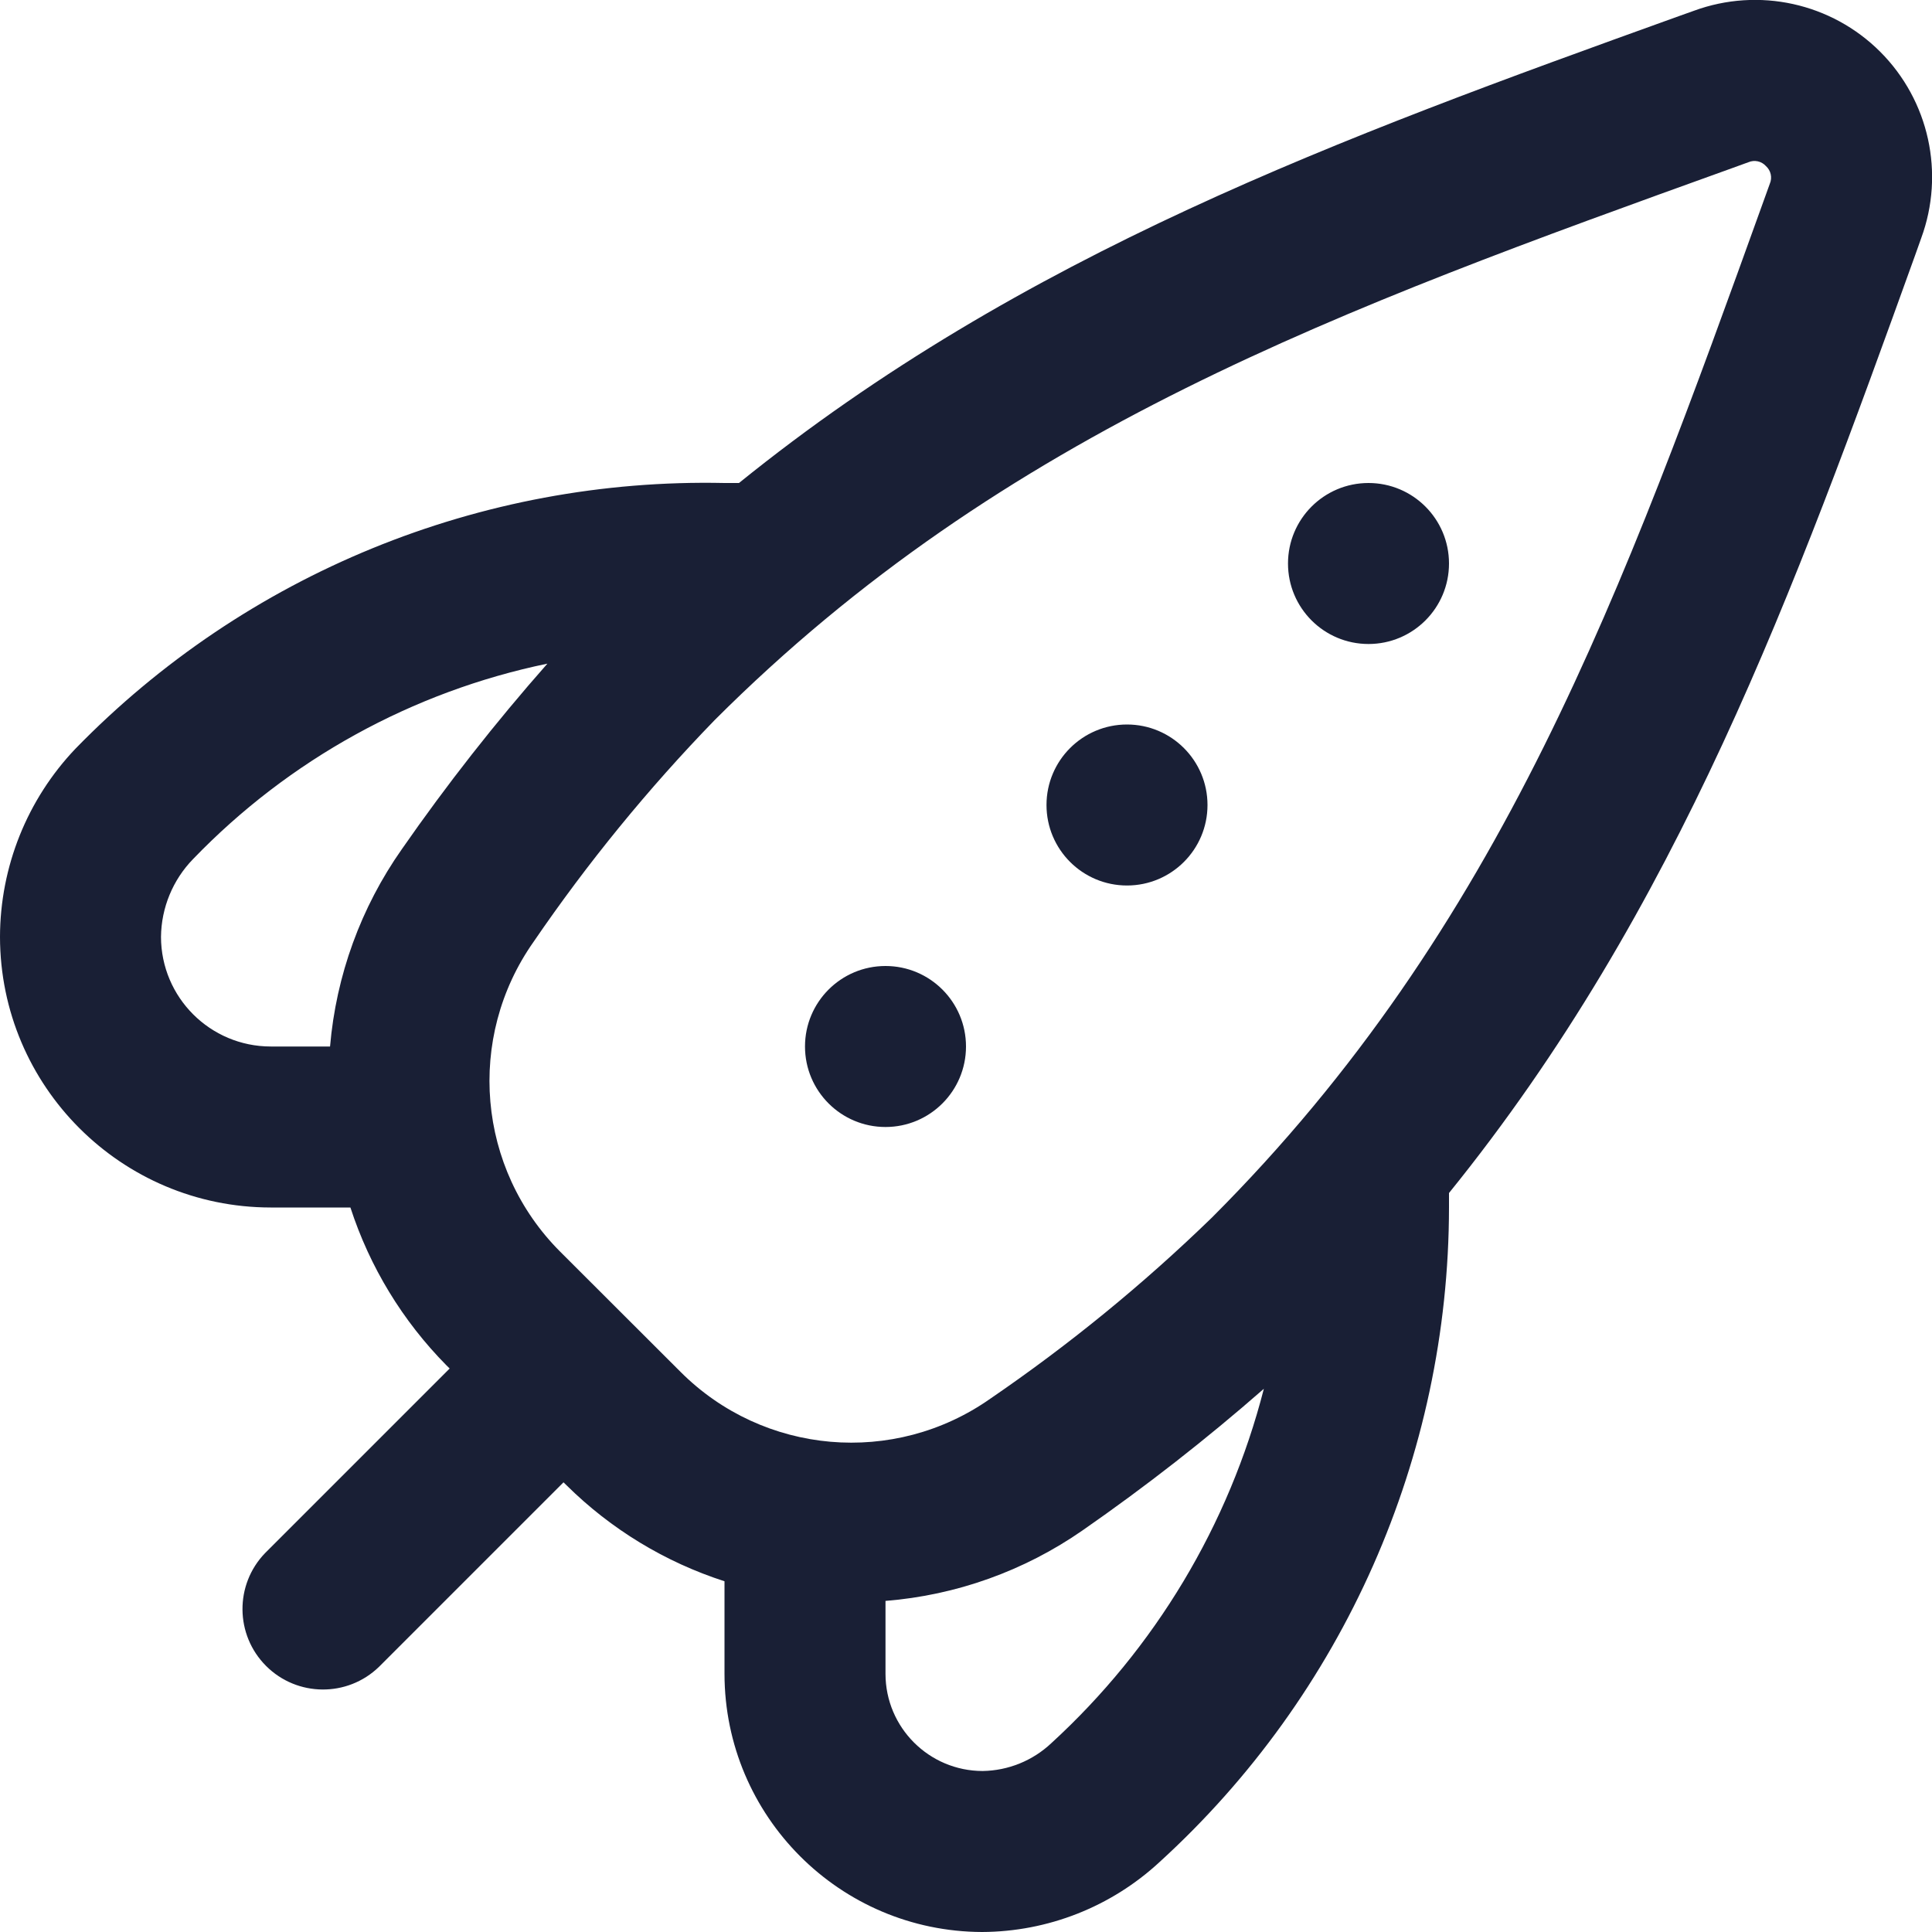
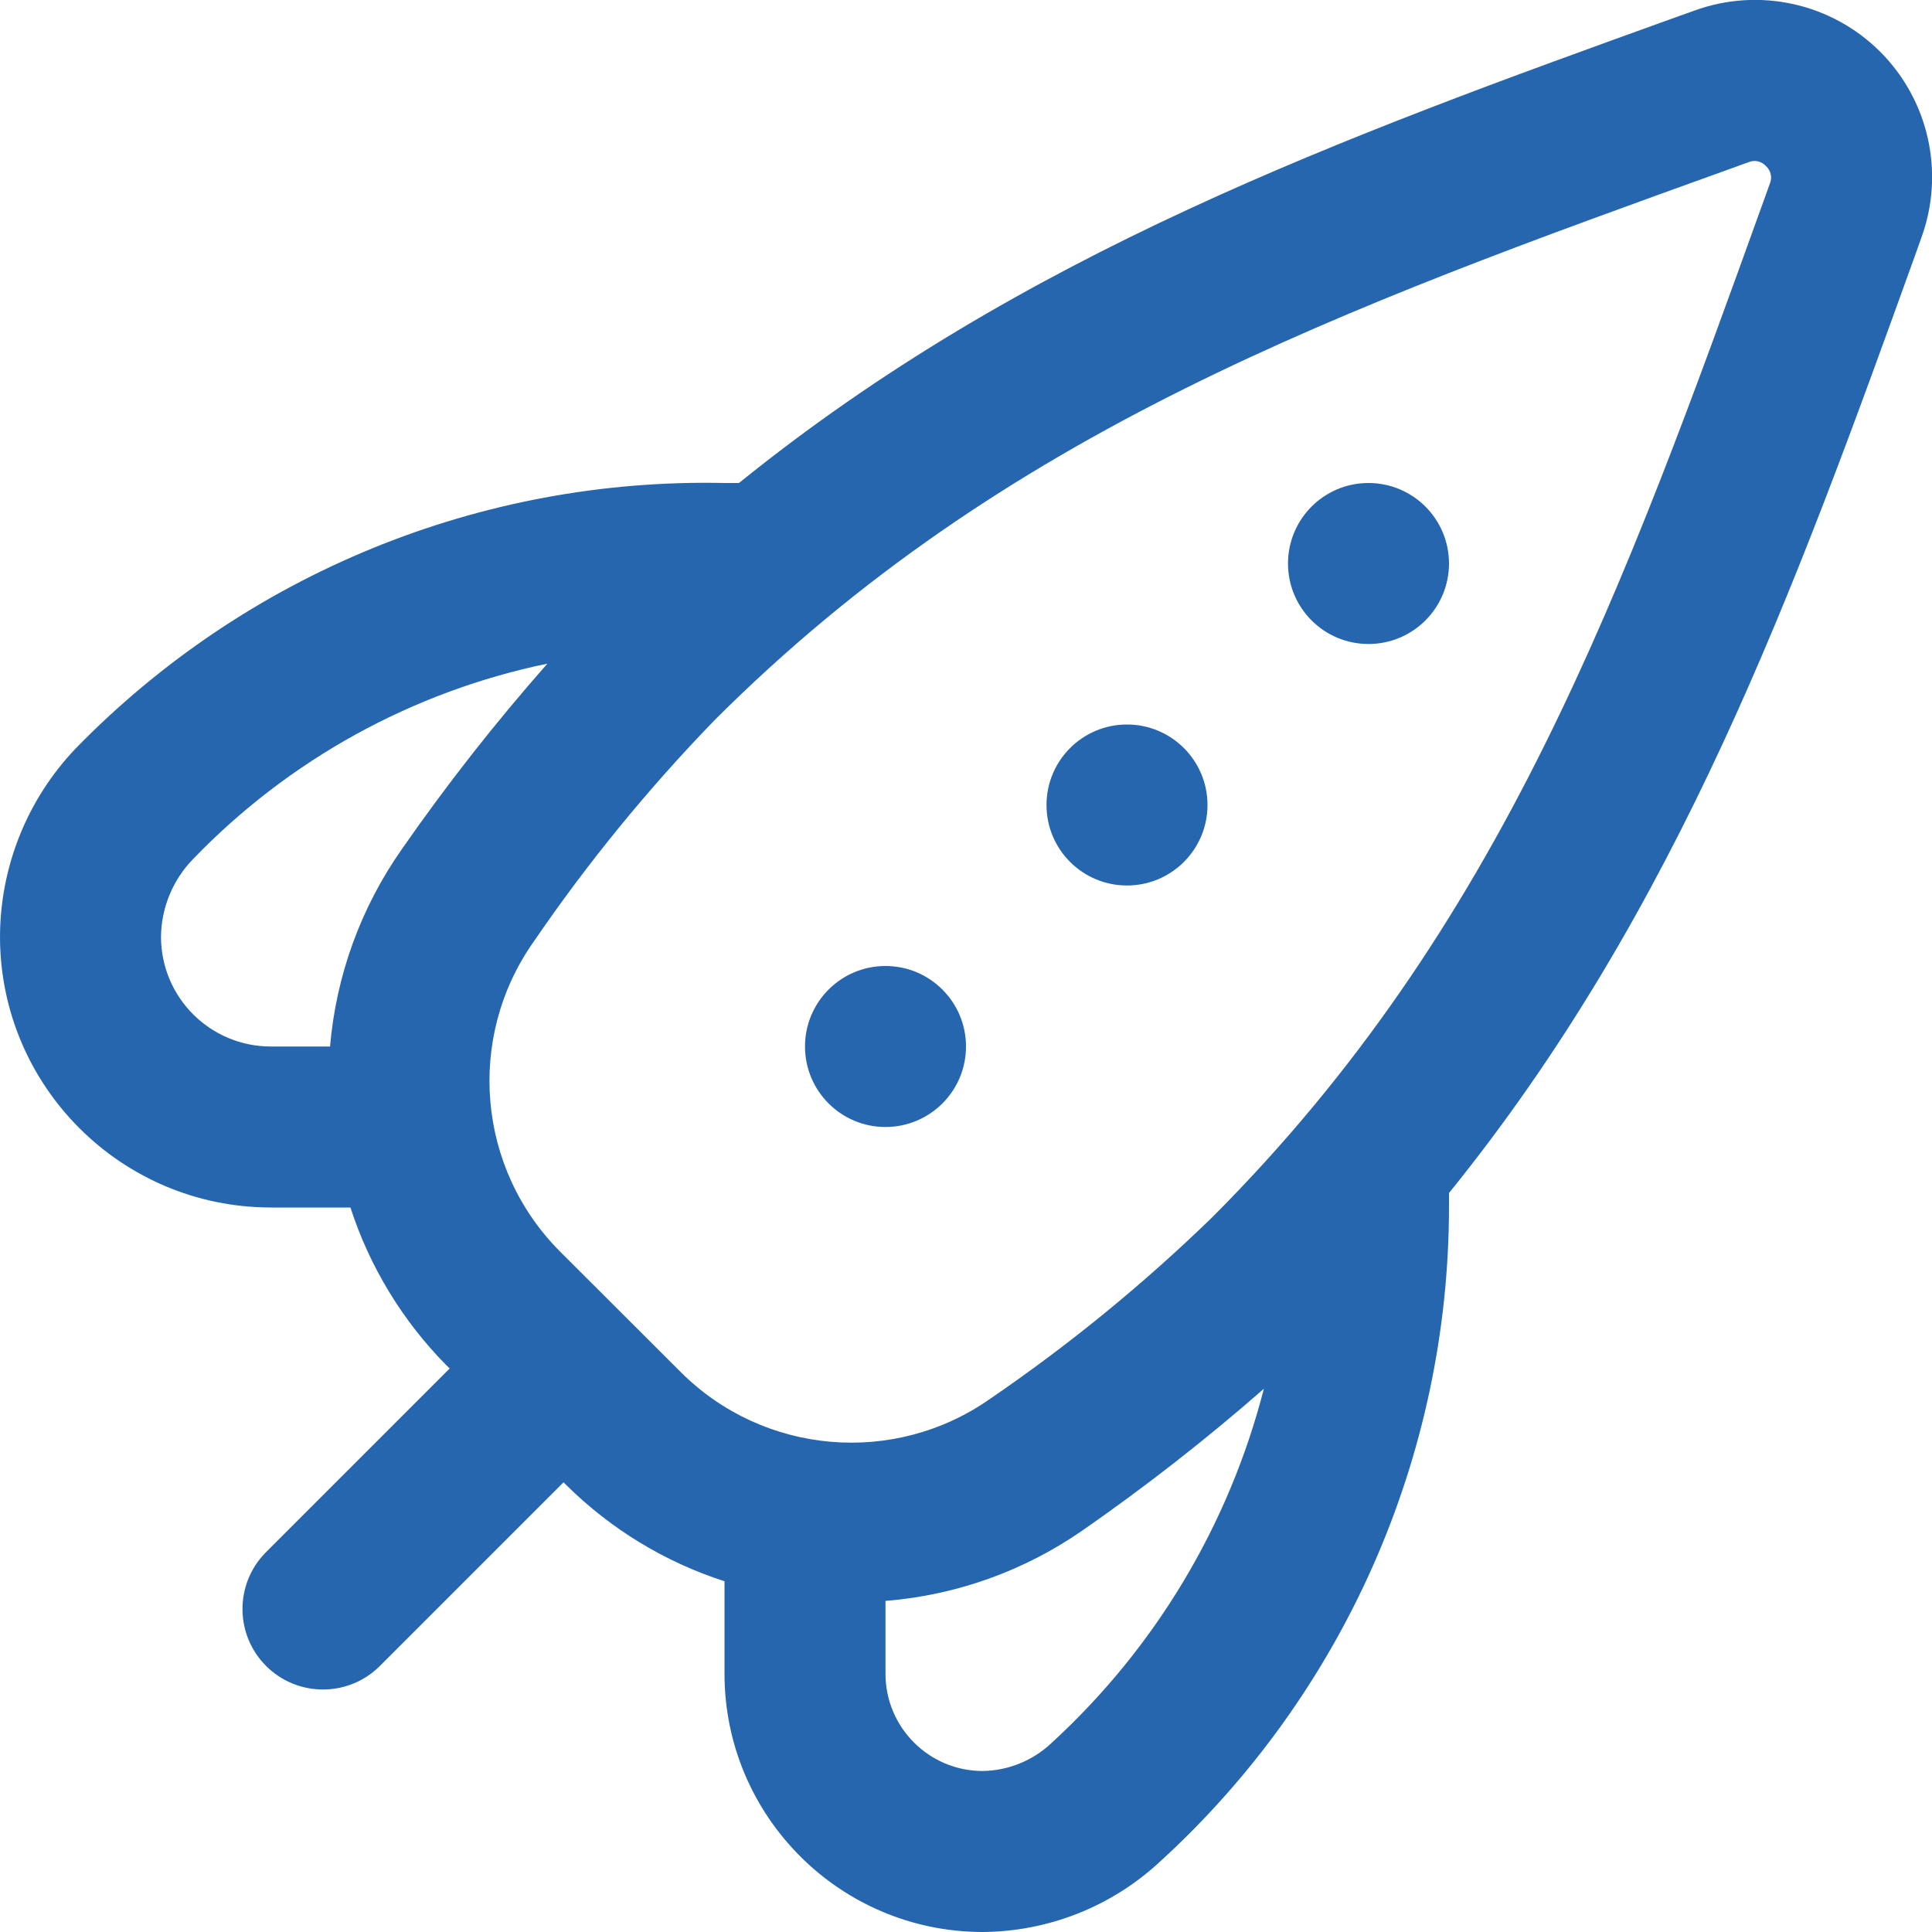
- <svg xmlns="http://www.w3.org/2000/svg" fill="#191f35" id="Layer_1" data-name="Layer 1" viewBox="0 0 24 24">
+ <svg xmlns="http://www.w3.org/2000/svg" fill="#2666af" id="Layer_1" data-name="Layer 1" viewBox="0 0 24 24">
  <path d="M18,7a1,1,0,1,1-1-1A1,1,0,0,1,18,7ZM14,9a1,1,0,1,0,1,1A1,1,0,0,0,14,9Zm-3,3a1,1,0,1,0,1,1A1,1,0,0,0,11,12ZM23.866,2.958l-.075.211C22.289,7.337,20.848,11.3,18,14.82V15a11.02,11.02,0,0,1-3.6,8.135,3.264,3.264,0,0,1-2.2.865A3.21,3.21,0,0,1,9,20.794V19.643a4.951,4.951,0,0,1-1.961-1.191L7,18.414,4.707,20.707a1,1,0,0,1-1.414-1.414L5.586,17l-.039-.038A4.98,4.98,0,0,1,4.353,15h-.99A3.366,3.366,0,0,1,0,11.638,3.4,3.4,0,0,1,.938,9.3,10.922,10.922,0,0,1,9,6h.18C12.7,3.153,16.66,1.712,20.826.211l.216-.077a2.2,2.2,0,0,1,2.824,2.824ZM3.363,13H4.1a5,5,0,0,1,.891-2.45A25.362,25.362,0,0,1,6.8,8.244a8.507,8.507,0,0,0-4.4,2.426A1.407,1.407,0,0,0,2,11.638,1.364,1.364,0,0,0,3.363,13ZM15.7,17.252a25.552,25.552,0,0,1-2.252,1.759A4.983,4.983,0,0,1,11,19.887v.907A1.208,1.208,0,0,0,12.207,22a1.271,1.271,0,0,0,.852-.345A9,9,0,0,0,15.7,17.252ZM21.937,2.063a.191.191,0,0,0-.217-.048l-.215.078C16.661,3.838,12.478,5.346,8.876,8.947A20.867,20.867,0,0,0,6.628,11.7a3,3,0,0,0,.333,3.851l1.492,1.49a3,3,0,0,0,3.849.334,20.817,20.817,0,0,0,2.751-2.248c3.6-3.6,5.11-7.787,6.856-12.633l.076-.211A.192.192,0,0,0,21.937,2.063Z" />
</svg>
